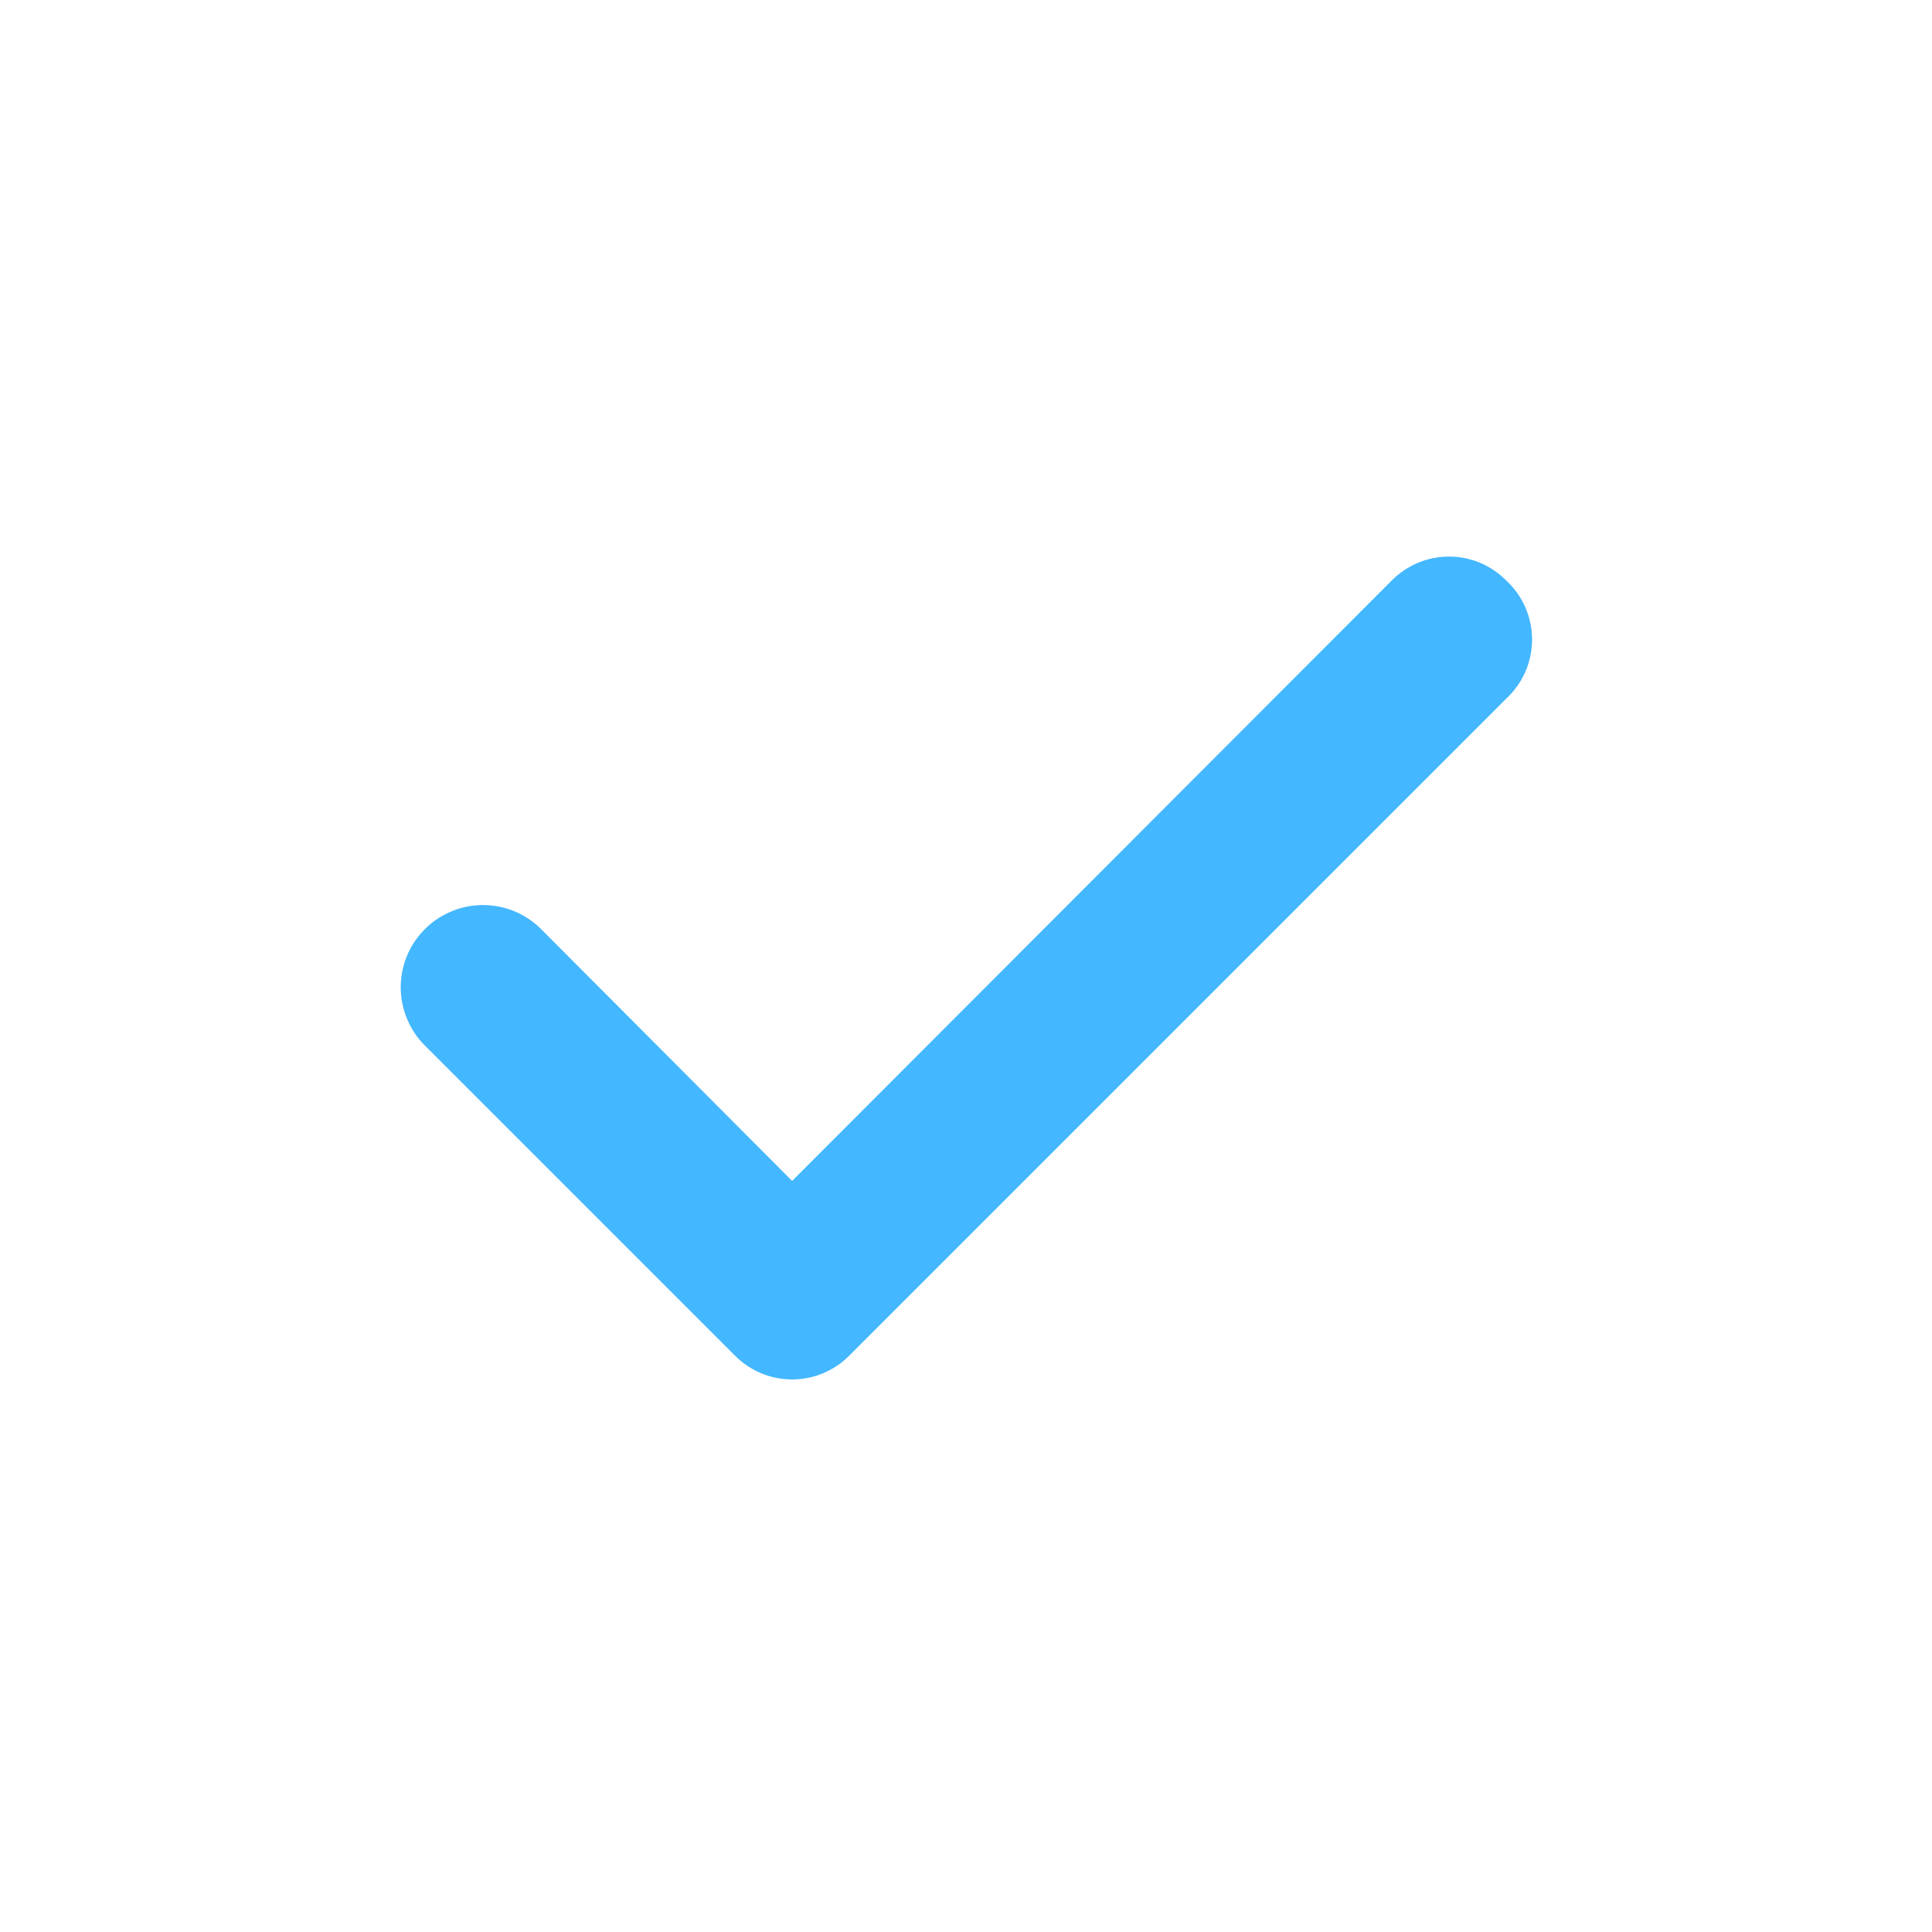
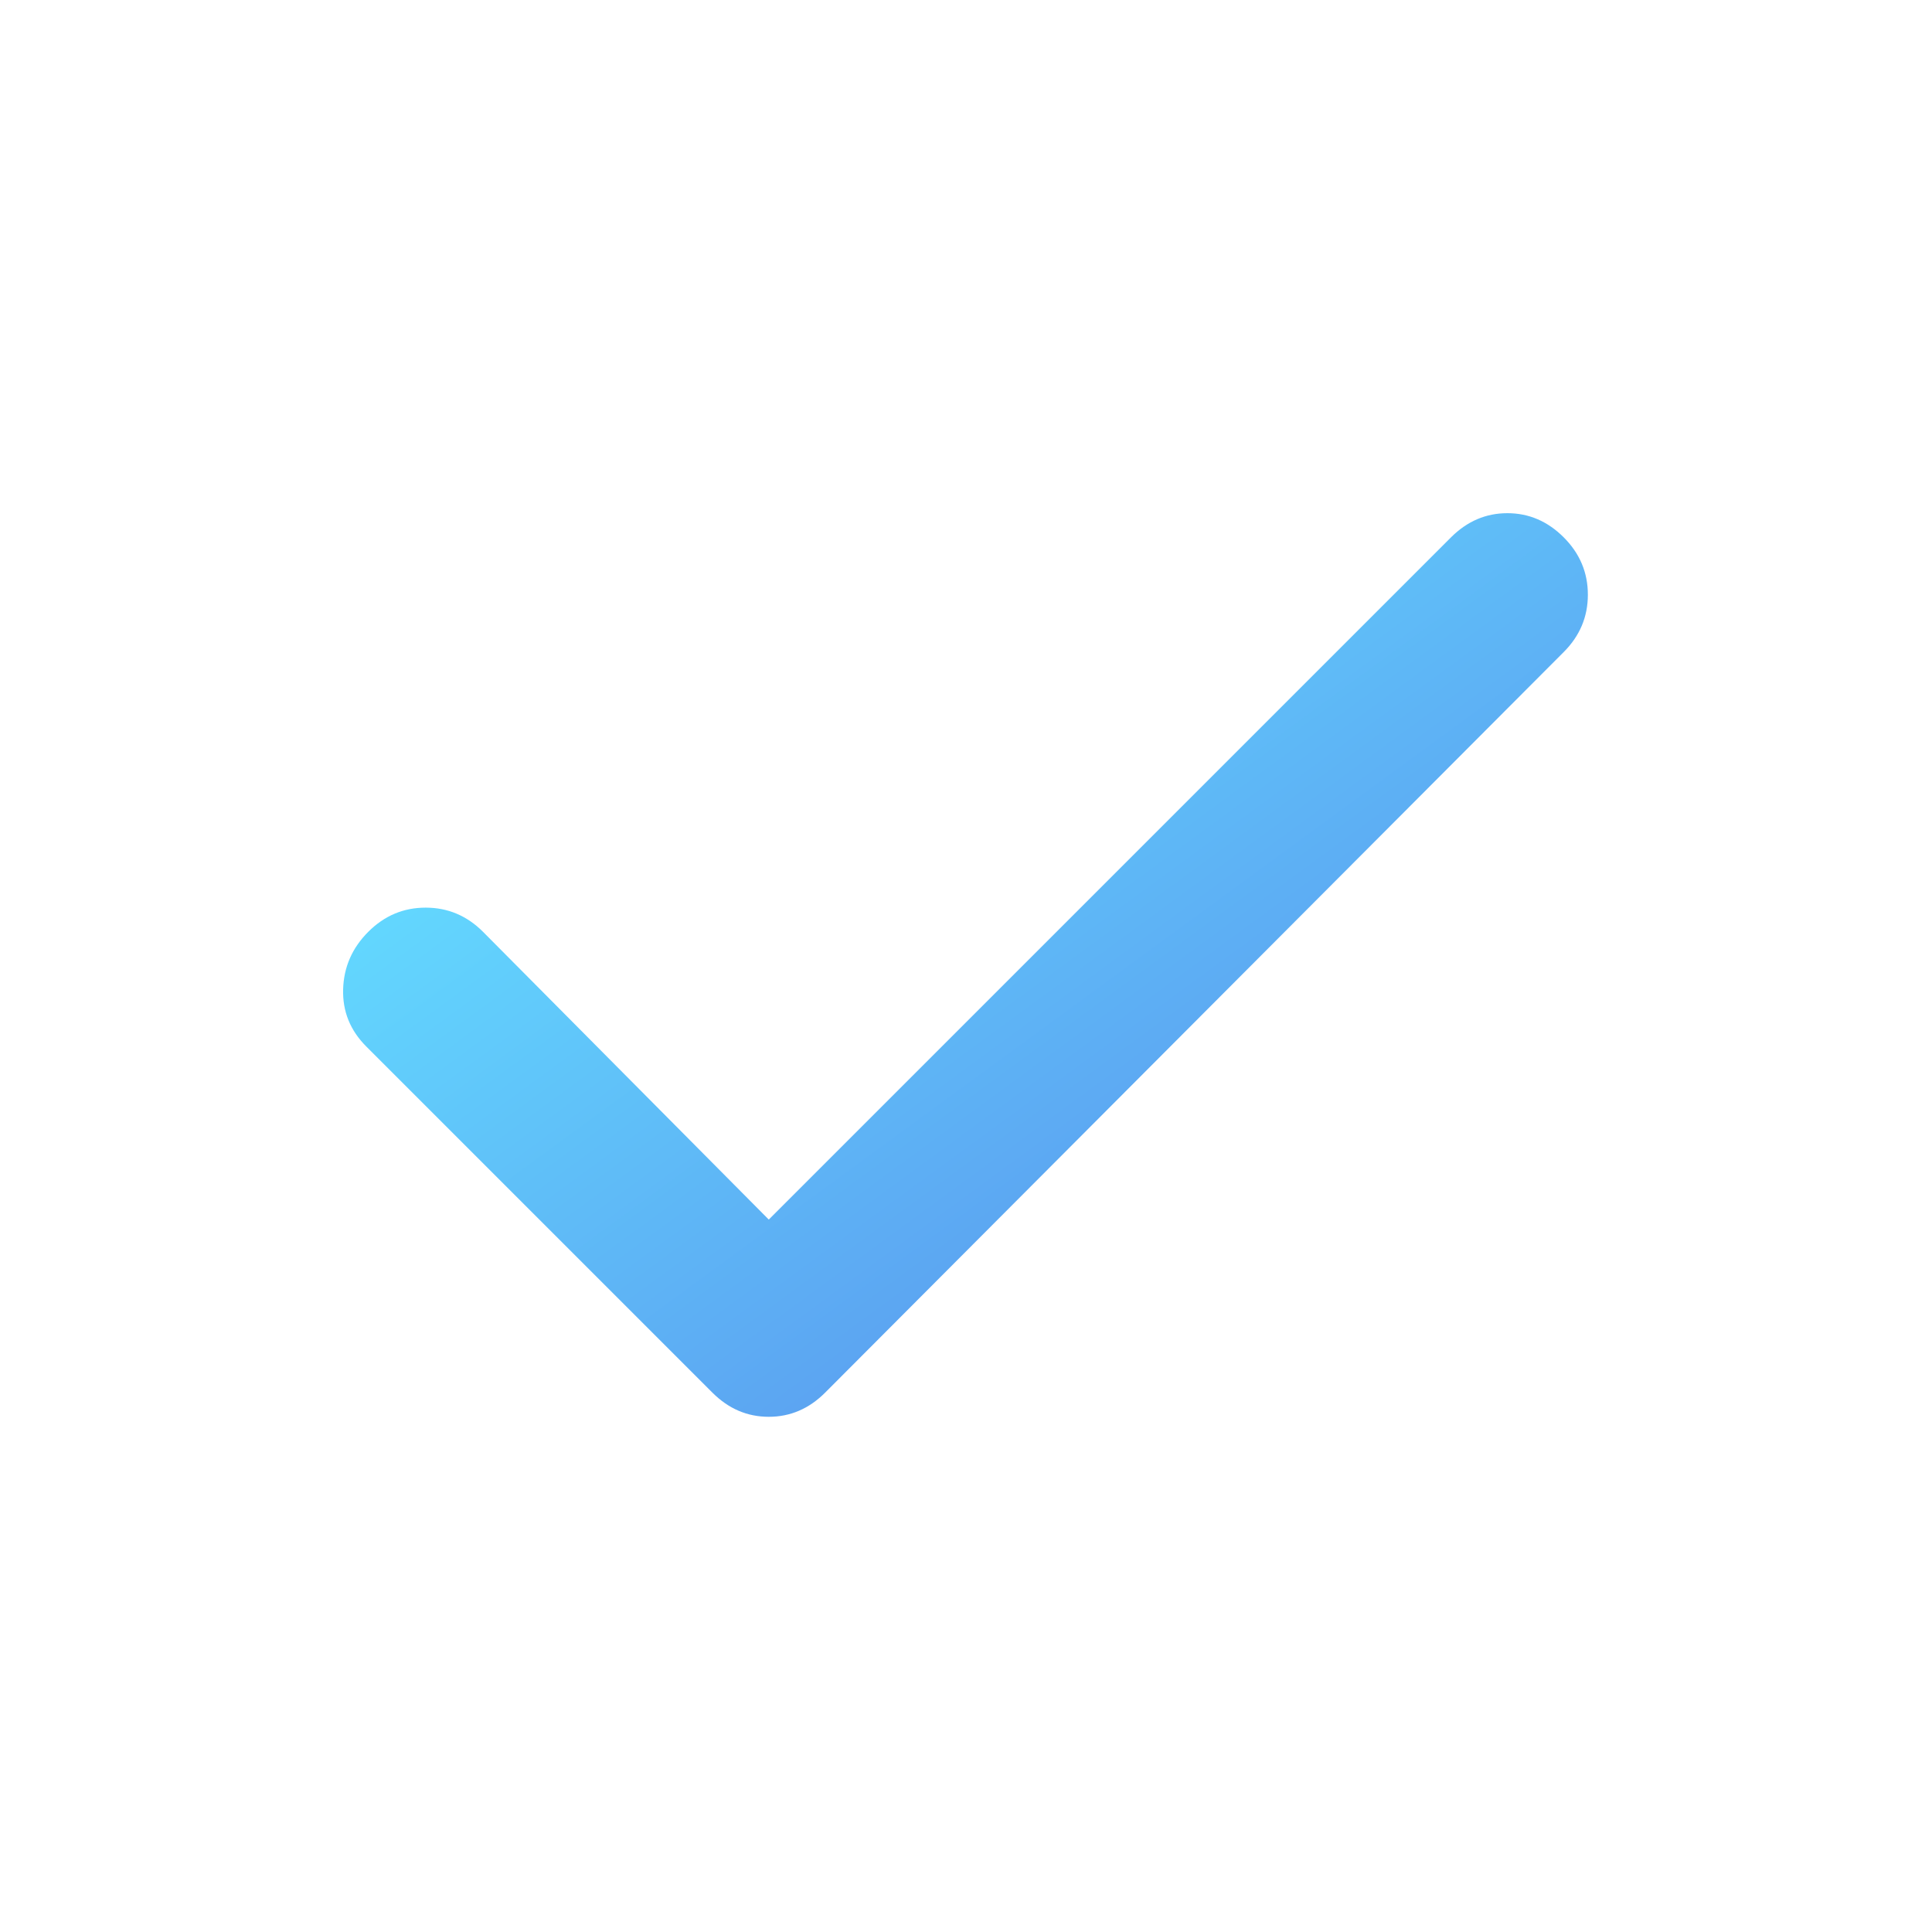
- <svg xmlns="http://www.w3.org/2000/svg" width="24" height="24" viewBox="0 0 24 24" fill="none">
-   <path d="M18.71 7.21C18.617 7.116 18.506 7.042 18.385 6.991C18.263 6.94 18.132 6.914 18 6.914C17.868 6.914 17.737 6.94 17.615 6.991C17.494 7.042 17.383 7.116 17.29 7.21L9.84 14.67L6.71 11.53C6.613 11.437 6.5 11.363 6.375 11.314C6.25 11.265 6.117 11.241 5.982 11.243C5.848 11.245 5.716 11.274 5.593 11.328C5.47 11.381 5.358 11.458 5.265 11.555C5.172 11.651 5.098 11.765 5.049 11.89C5 12.015 4.976 12.148 4.978 12.283C4.981 12.417 5.009 12.549 5.063 12.672C5.116 12.795 5.193 12.907 5.29 13L9.13 16.84C9.223 16.934 9.334 17.008 9.455 17.059C9.577 17.11 9.708 17.136 9.84 17.136C9.972 17.136 10.103 17.11 10.225 17.059C10.346 17.008 10.457 16.934 10.55 16.84L18.71 8.68C18.811 8.586 18.892 8.473 18.948 8.346C19.003 8.22 19.032 8.083 19.032 7.945C19.032 7.807 19.003 7.67 18.948 7.544C18.892 7.417 18.811 7.303 18.71 7.21Z" fill="#43B7FF" />
+ <svg xmlns="http://www.w3.org/2000/svg" height="24px" viewBox="0 -960 960 960" width="24px" fill="url(#grad)">
+   <defs>
+     <linearGradient id="grad" x1="0%" y1="0%" x2="100%" y2="100%">
+       <stop offset="0%" stop-color="#6AFFFF" />
+       <stop offset="20%" stop-color="#63DBFF" />
+       <stop offset="80%" stop-color="#5A97EE" />
+       <stop offset="100%" stop-color="#385274" />
+     </linearGradient>
+   </defs>
+   <path d="m382-354 339-339q12-12 28-12t28 12q12 12 12 28.5T777-636L410-268q-12 12-28 12t-28-12L182-440q-12-12-11.5-28.5T183-497q12-12 28.5-12t28.5 12l142 143Z" />
</svg>
